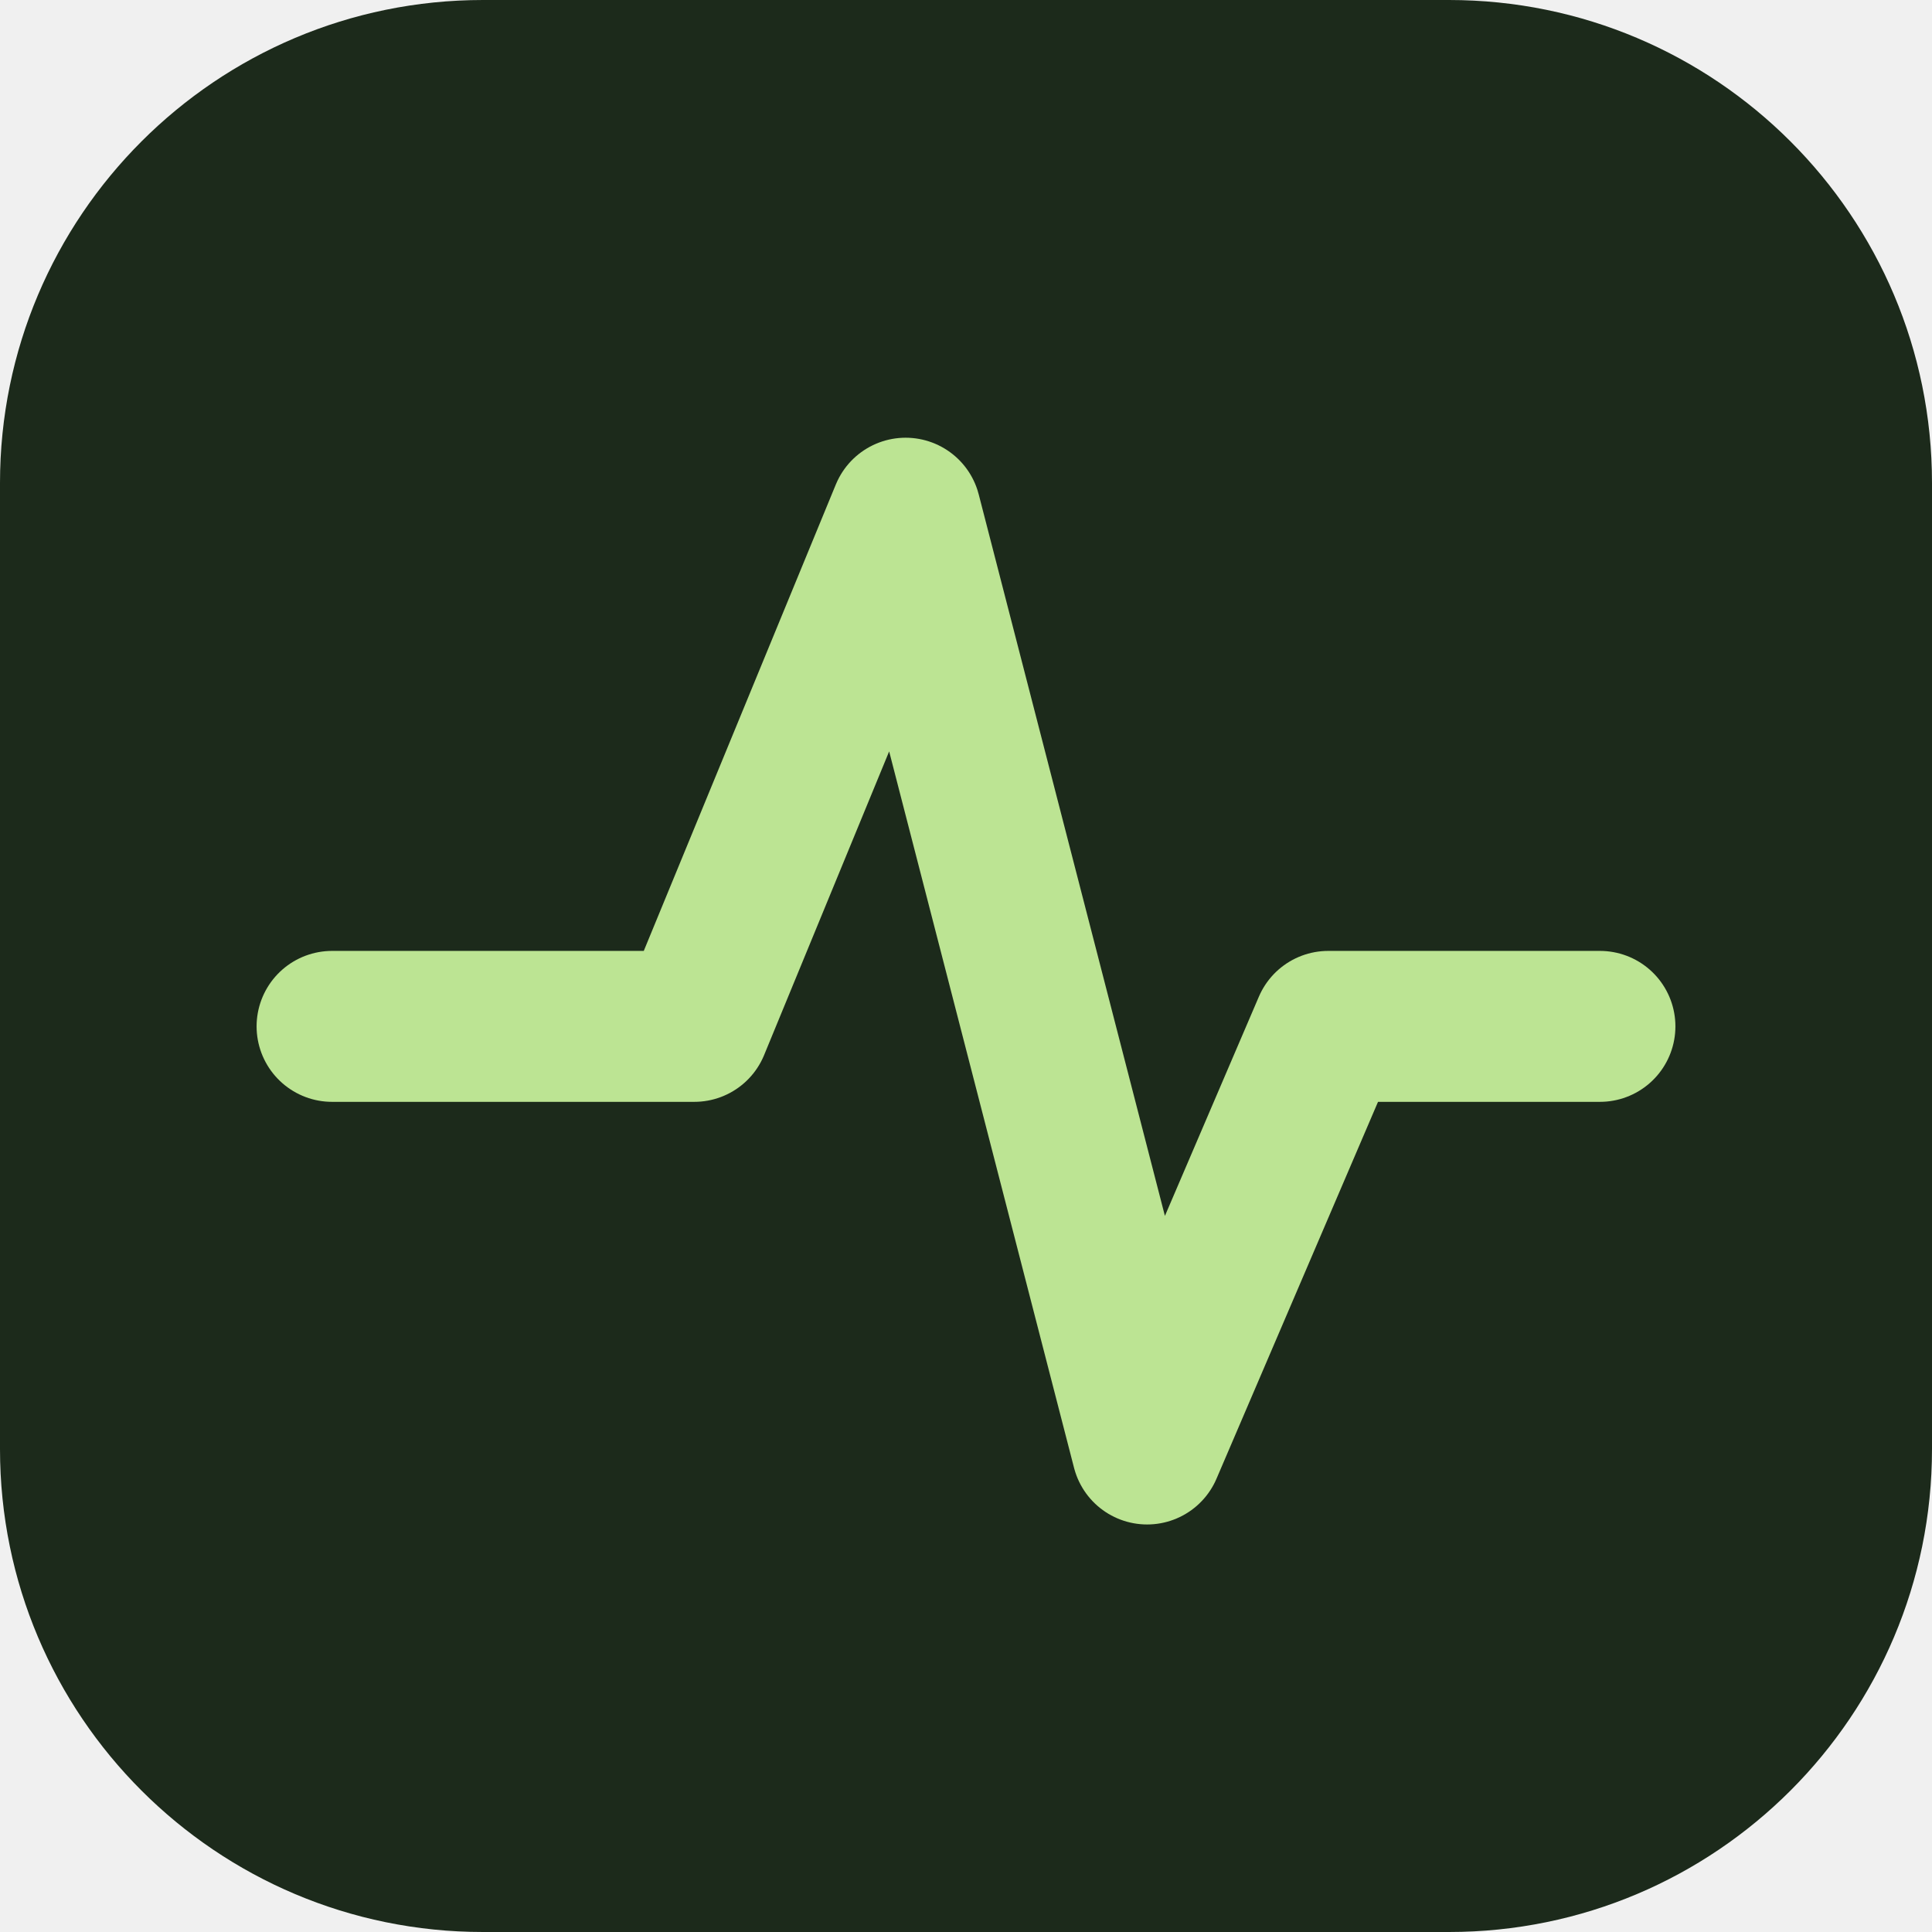
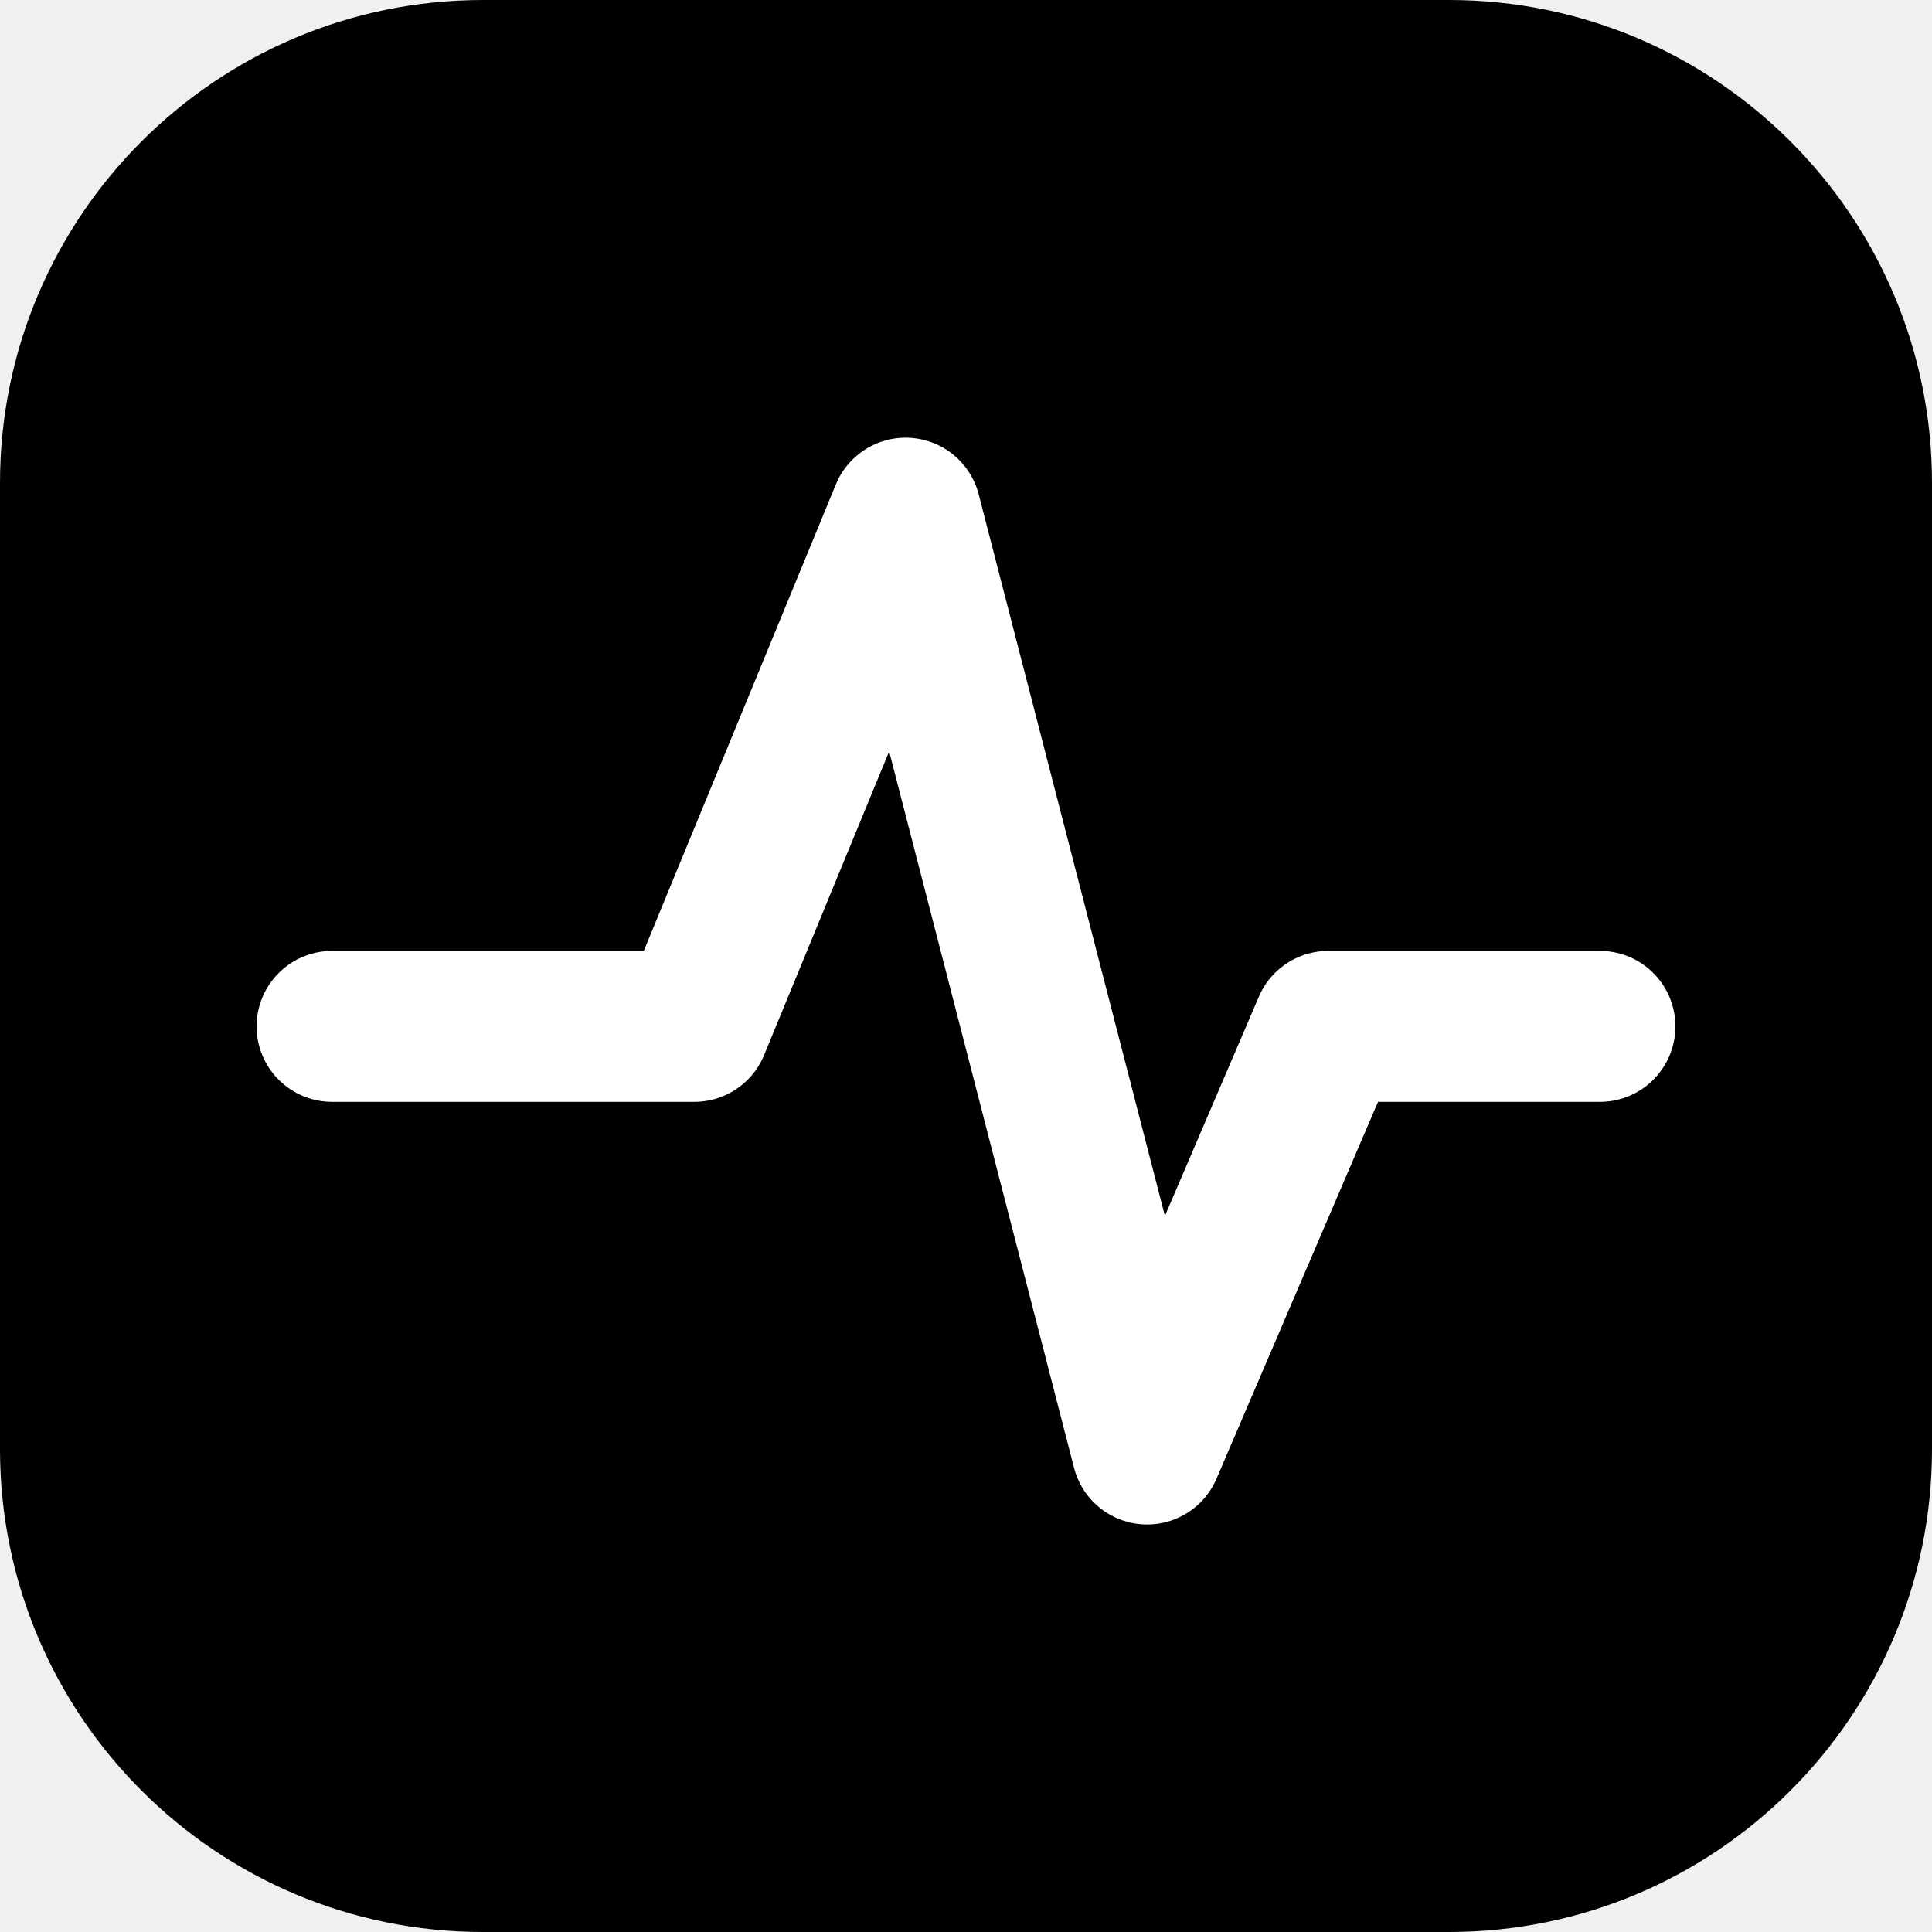
<svg xmlns="http://www.w3.org/2000/svg" viewBox="0 0 64 64">
-   <rect width="64" height="64" rx="16" fill="#1c2a1b" />
-   <path d="M11 34h12l7-17 8 31 6-14h9" fill="none" stroke="#bce493" stroke-width="5" stroke-linecap="round" stroke-linejoin="round" />
+   <rect width="64" height="64" rx="16" fill="#000000" />
+   <path d="M11 34h12l7-17 8 31 6-14h9" fill="none" stroke="#ffffff" stroke-width="5" stroke-linecap="round" stroke-linejoin="round" />
</svg>
